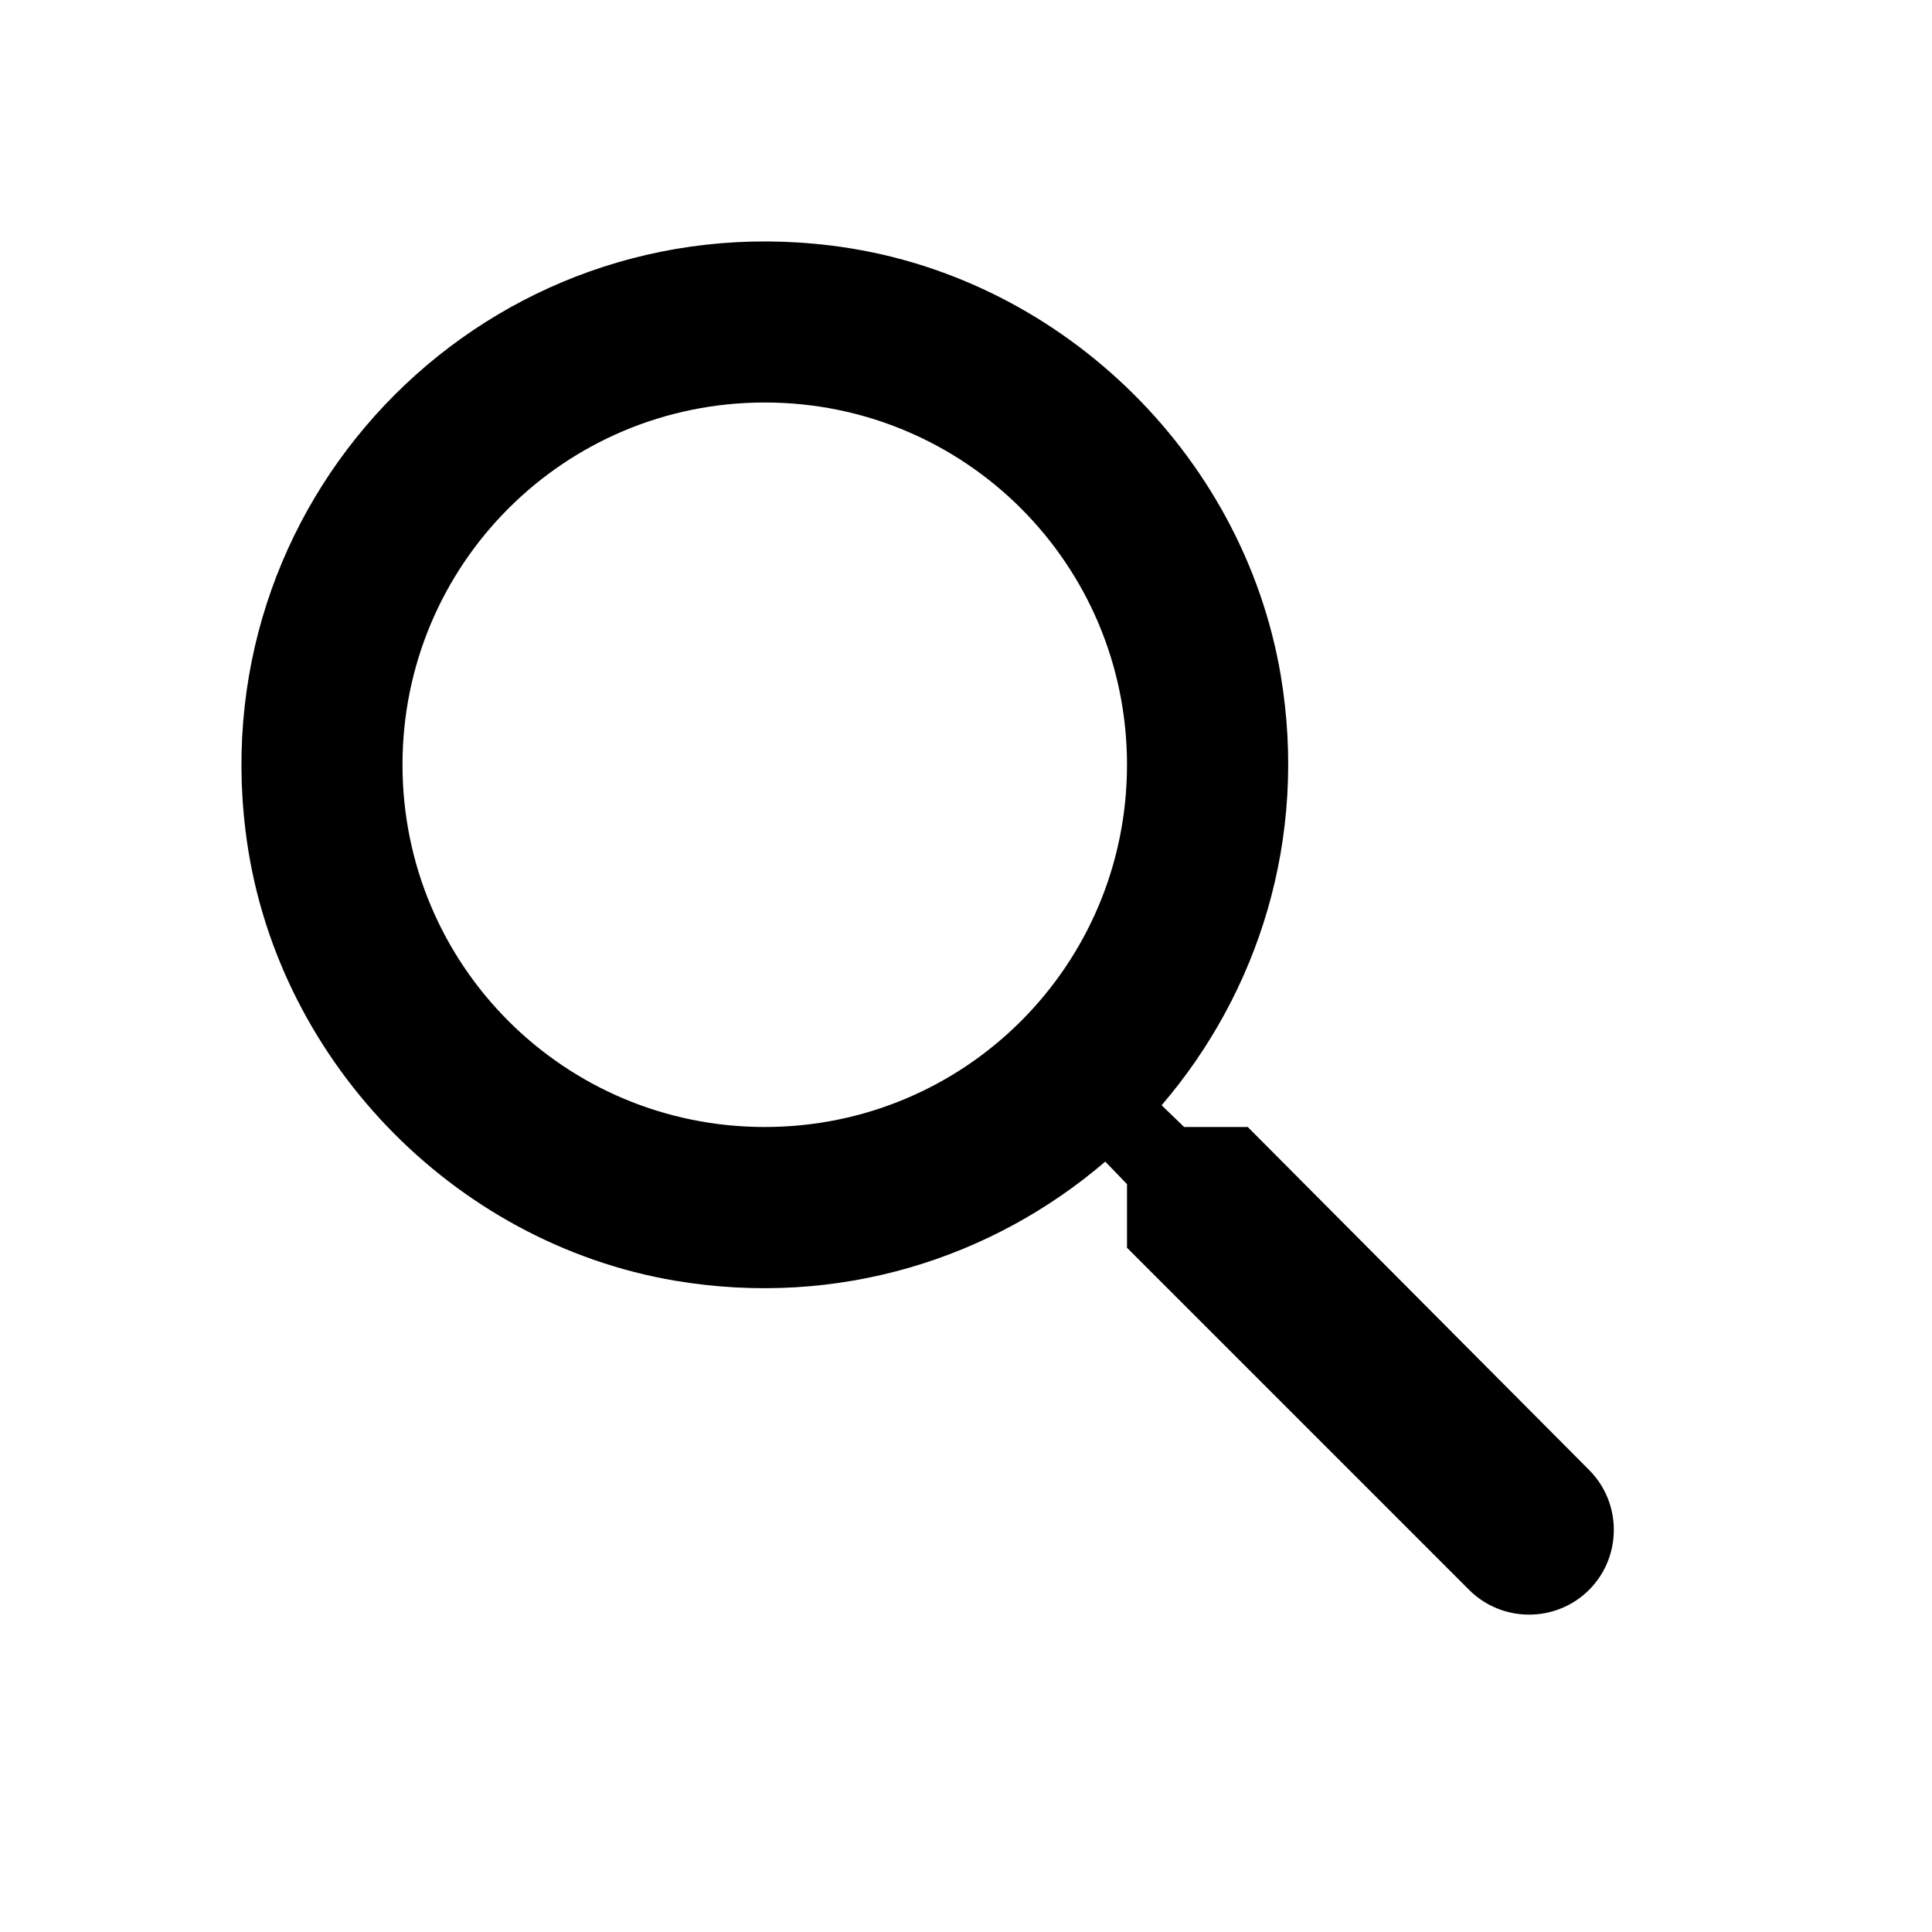
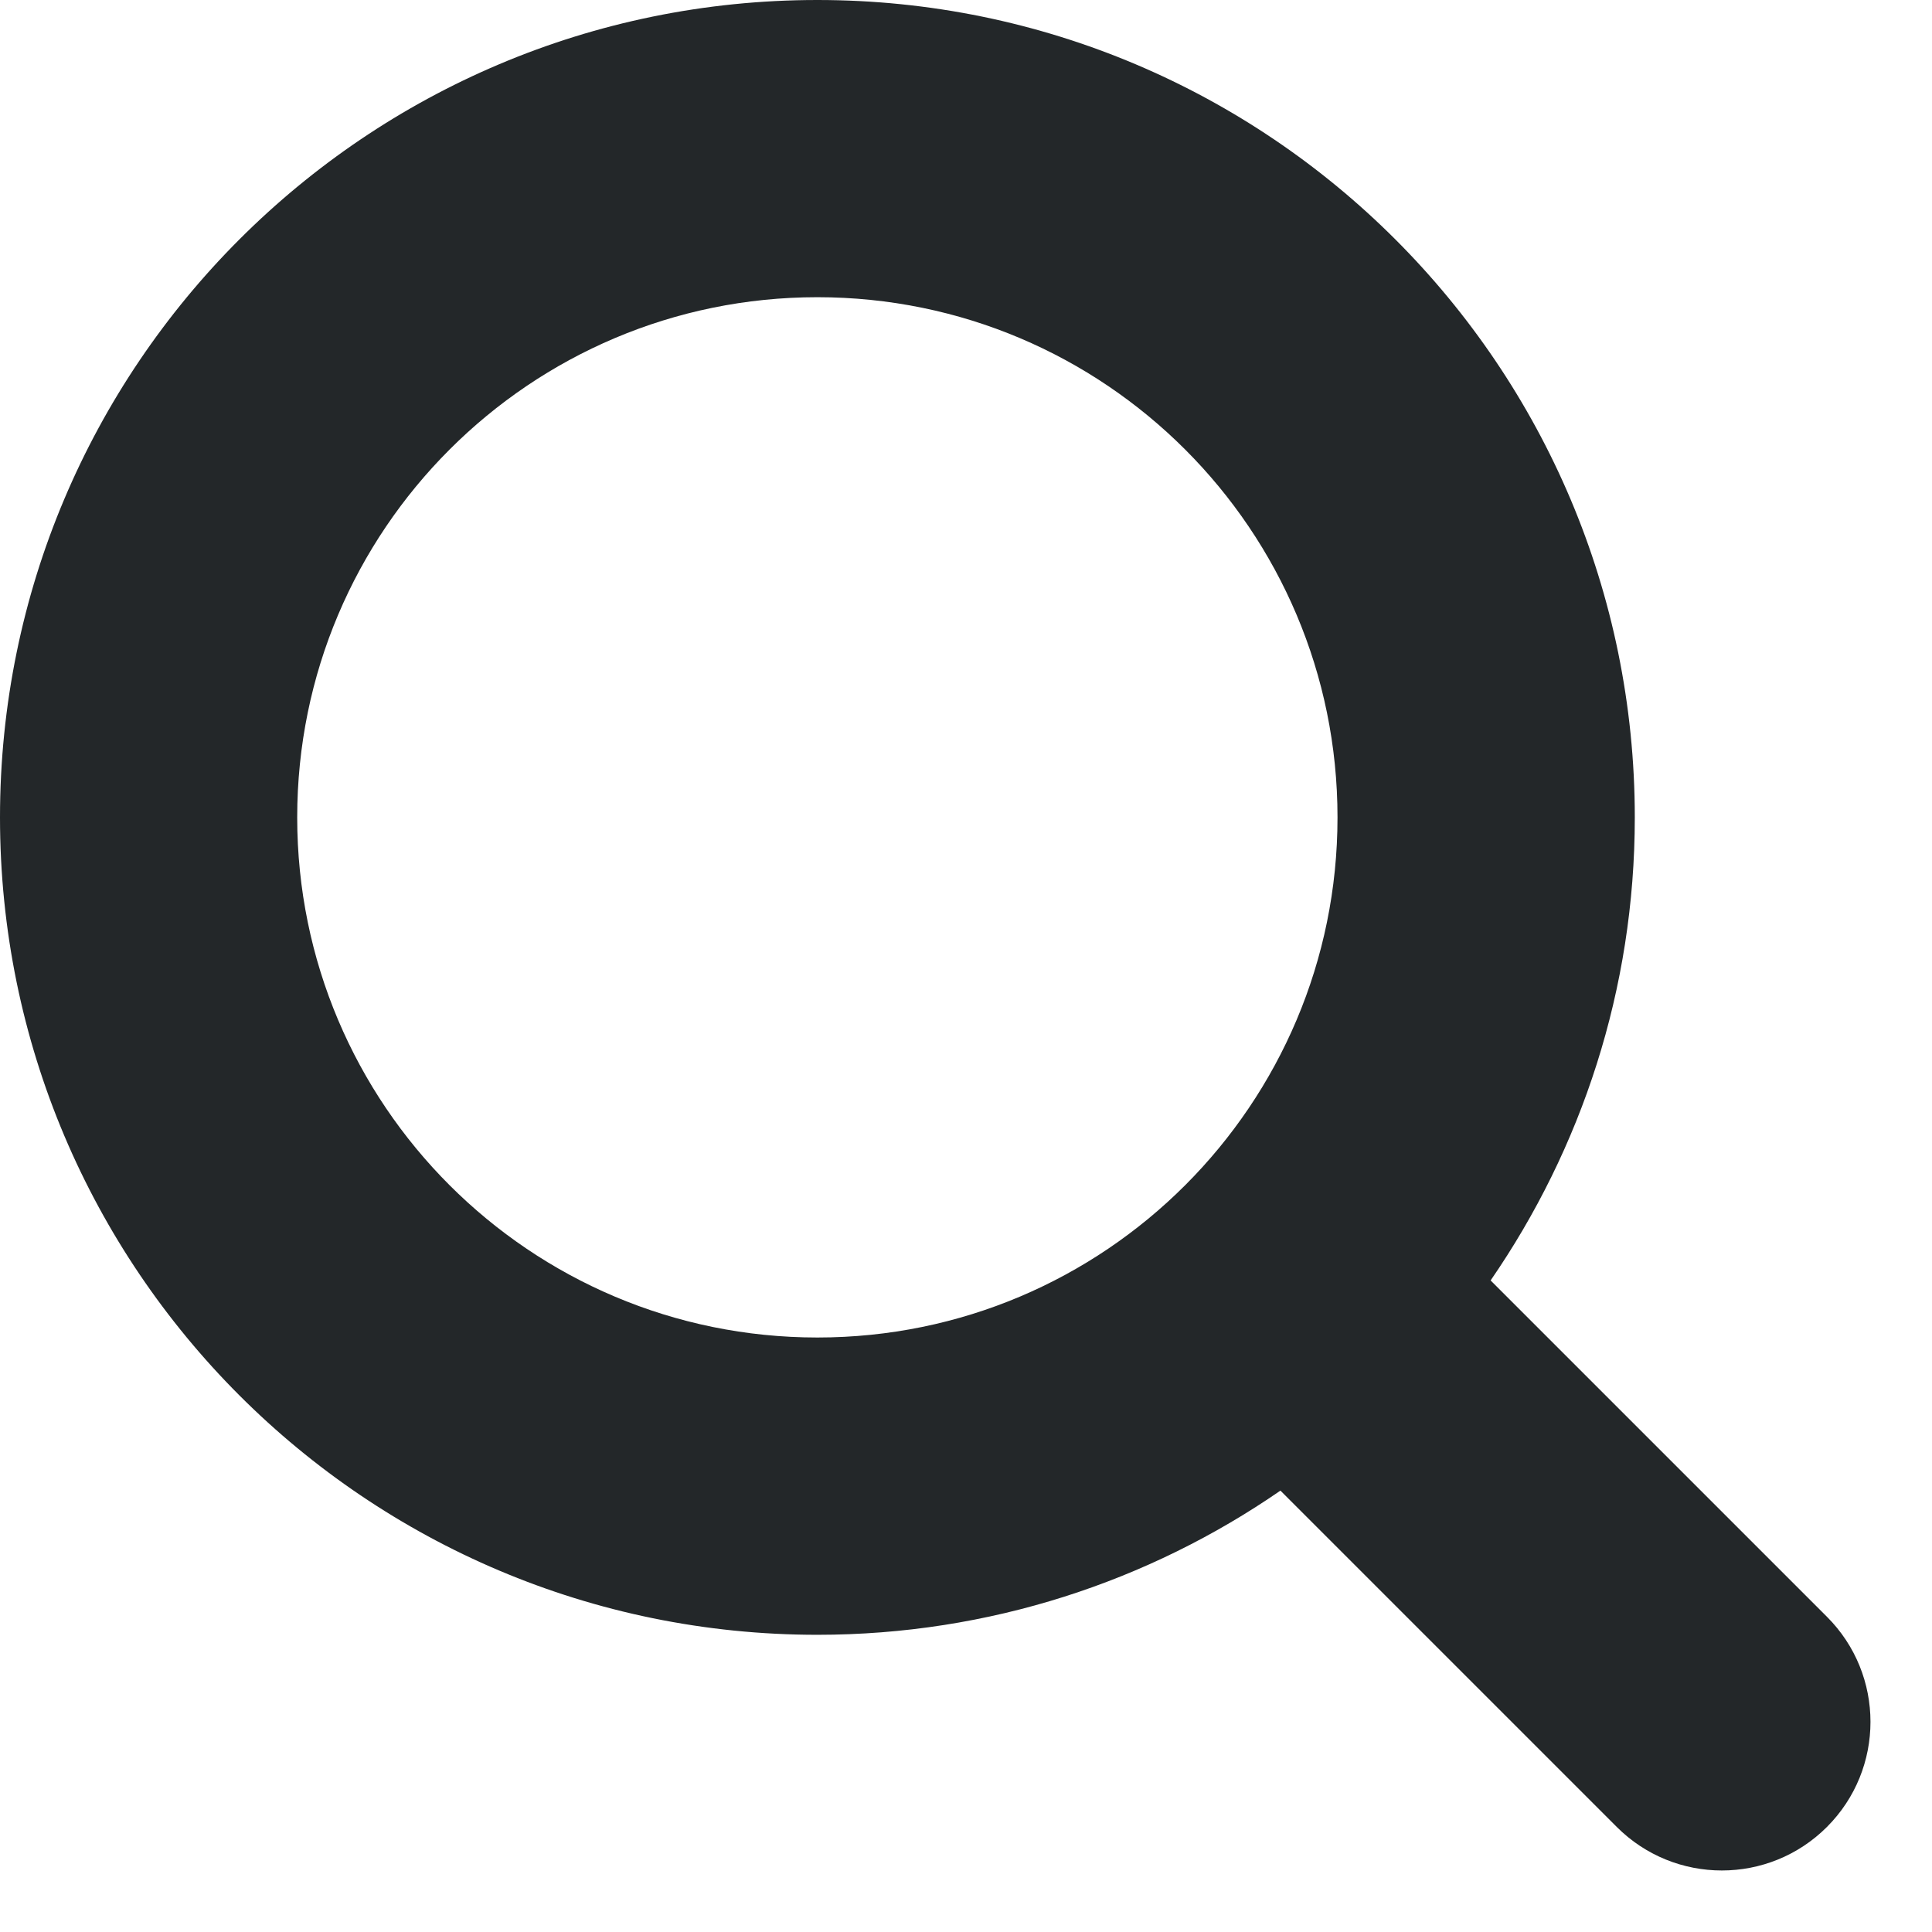
- <svg xmlns="http://www.w3.org/2000/svg" height="24" viewBox="0 0 24 24" width="24">
-   <path d="M0 0h24v24H0V0z" fill="none" />
-   <path d="M15.5 14h-.79l-.28-.27c1.2-1.4 1.82-3.31 1.48-5.34-.47-2.78-2.79-5-5.59-5.34-4.23-.52-7.79 3.04-7.27 7.27.34 2.8 2.56 5.12 5.34 5.59 2.03.34 3.94-.28 5.34-1.48l.27.28v.79l4.25 4.25c.41.41 1.08.41 1.49 0 .41-.41.41-1.08 0-1.49L15.5 14zm-6 0C7.01 14 5 11.99 5 9.5S7.01 5 9.5 5 14 7.01 14 9.5 11.99 14 9.5 14z" />
+ <svg xmlns="http://www.w3.org/2000/svg" width="24" height="24" viewBox="0 0 24 24" fill="none">
+   <path fill-rule="evenodd" clip-rule="evenodd" d="M3.692 10.154C3.692 6.585 6.585 3.692 10.154 3.692C13.723 3.692 16.615 6.585 16.615 10.154C16.615 13.723 13.723 16.615 10.154 16.615C6.585 16.615 3.692 13.723 3.692 10.154ZM22.695 22.695C23.416 21.974 23.416 20.805 22.695 20.084L18.517 15.906C19.645 14.269 20.308 12.29 20.308 10.154C20.308 4.547 15.762 0 10.154 0C4.545 0 0 4.547 0 10.154C0 15.761 4.545 20.308 10.154 20.308C12.29 20.308 14.271 19.645 15.906 18.517L20.084 22.695C20.805 23.416 21.974 23.416 22.695 22.695Z" fill="#232729" />
</svg>
